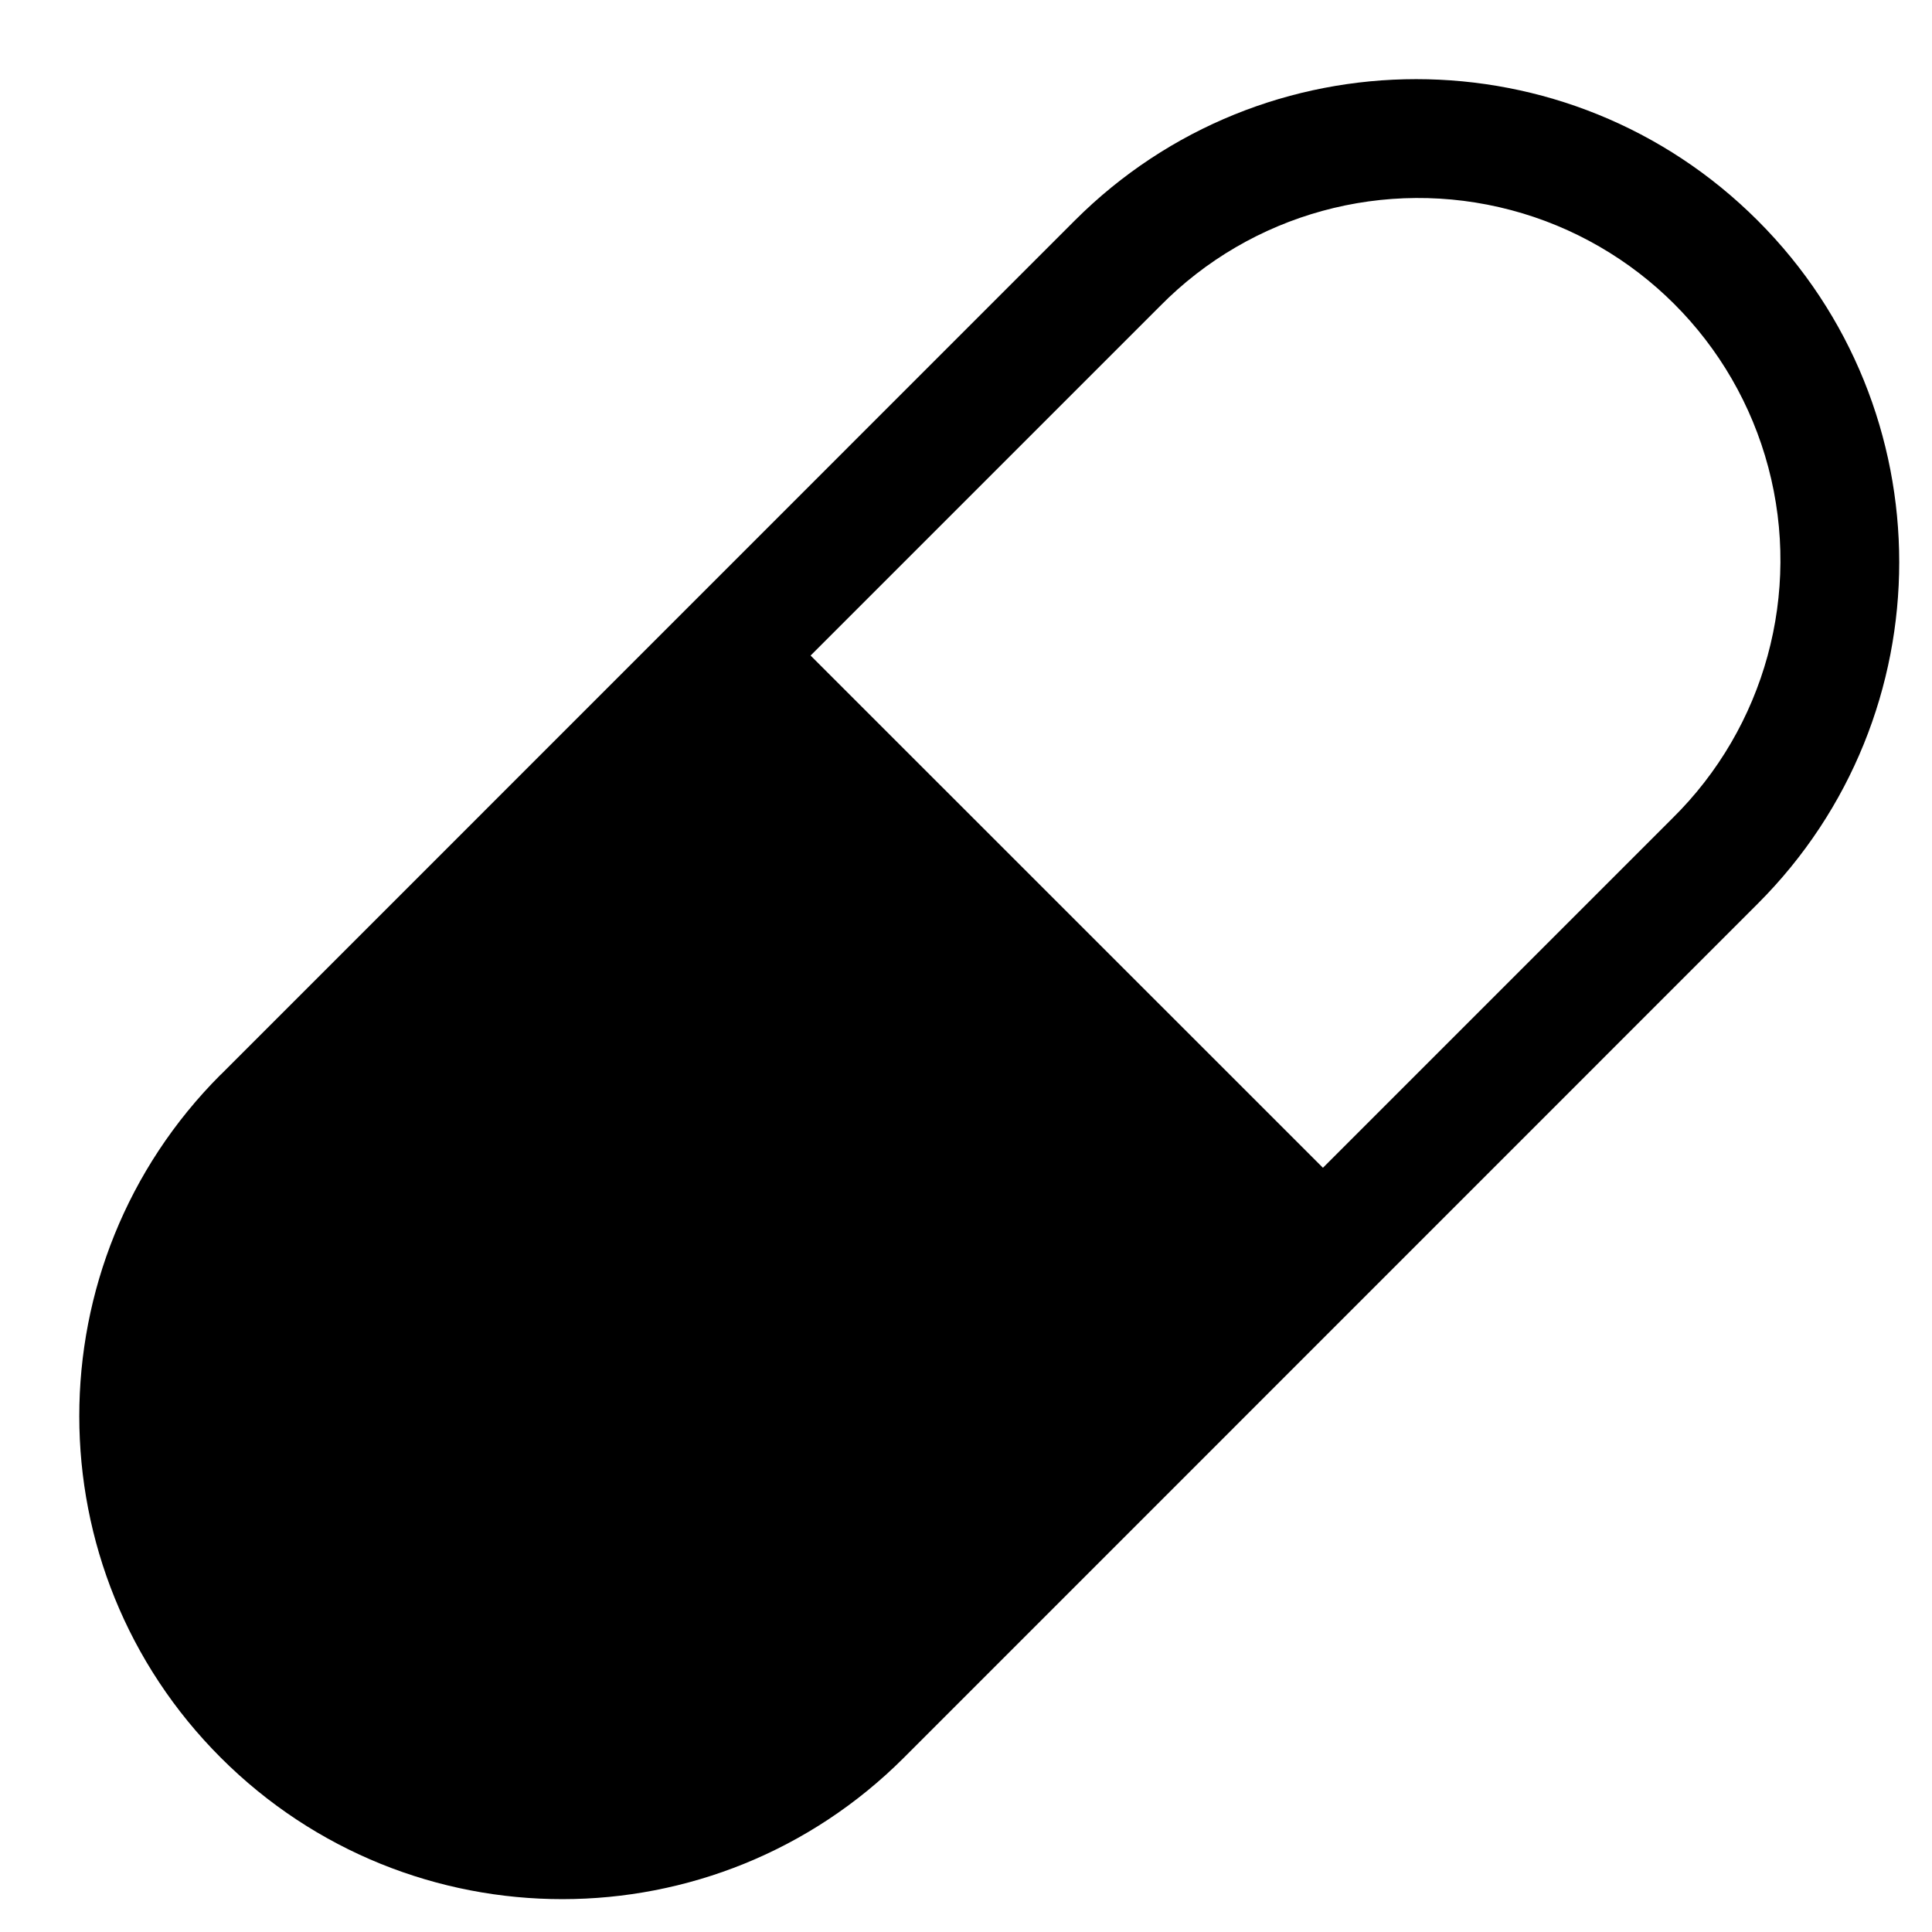
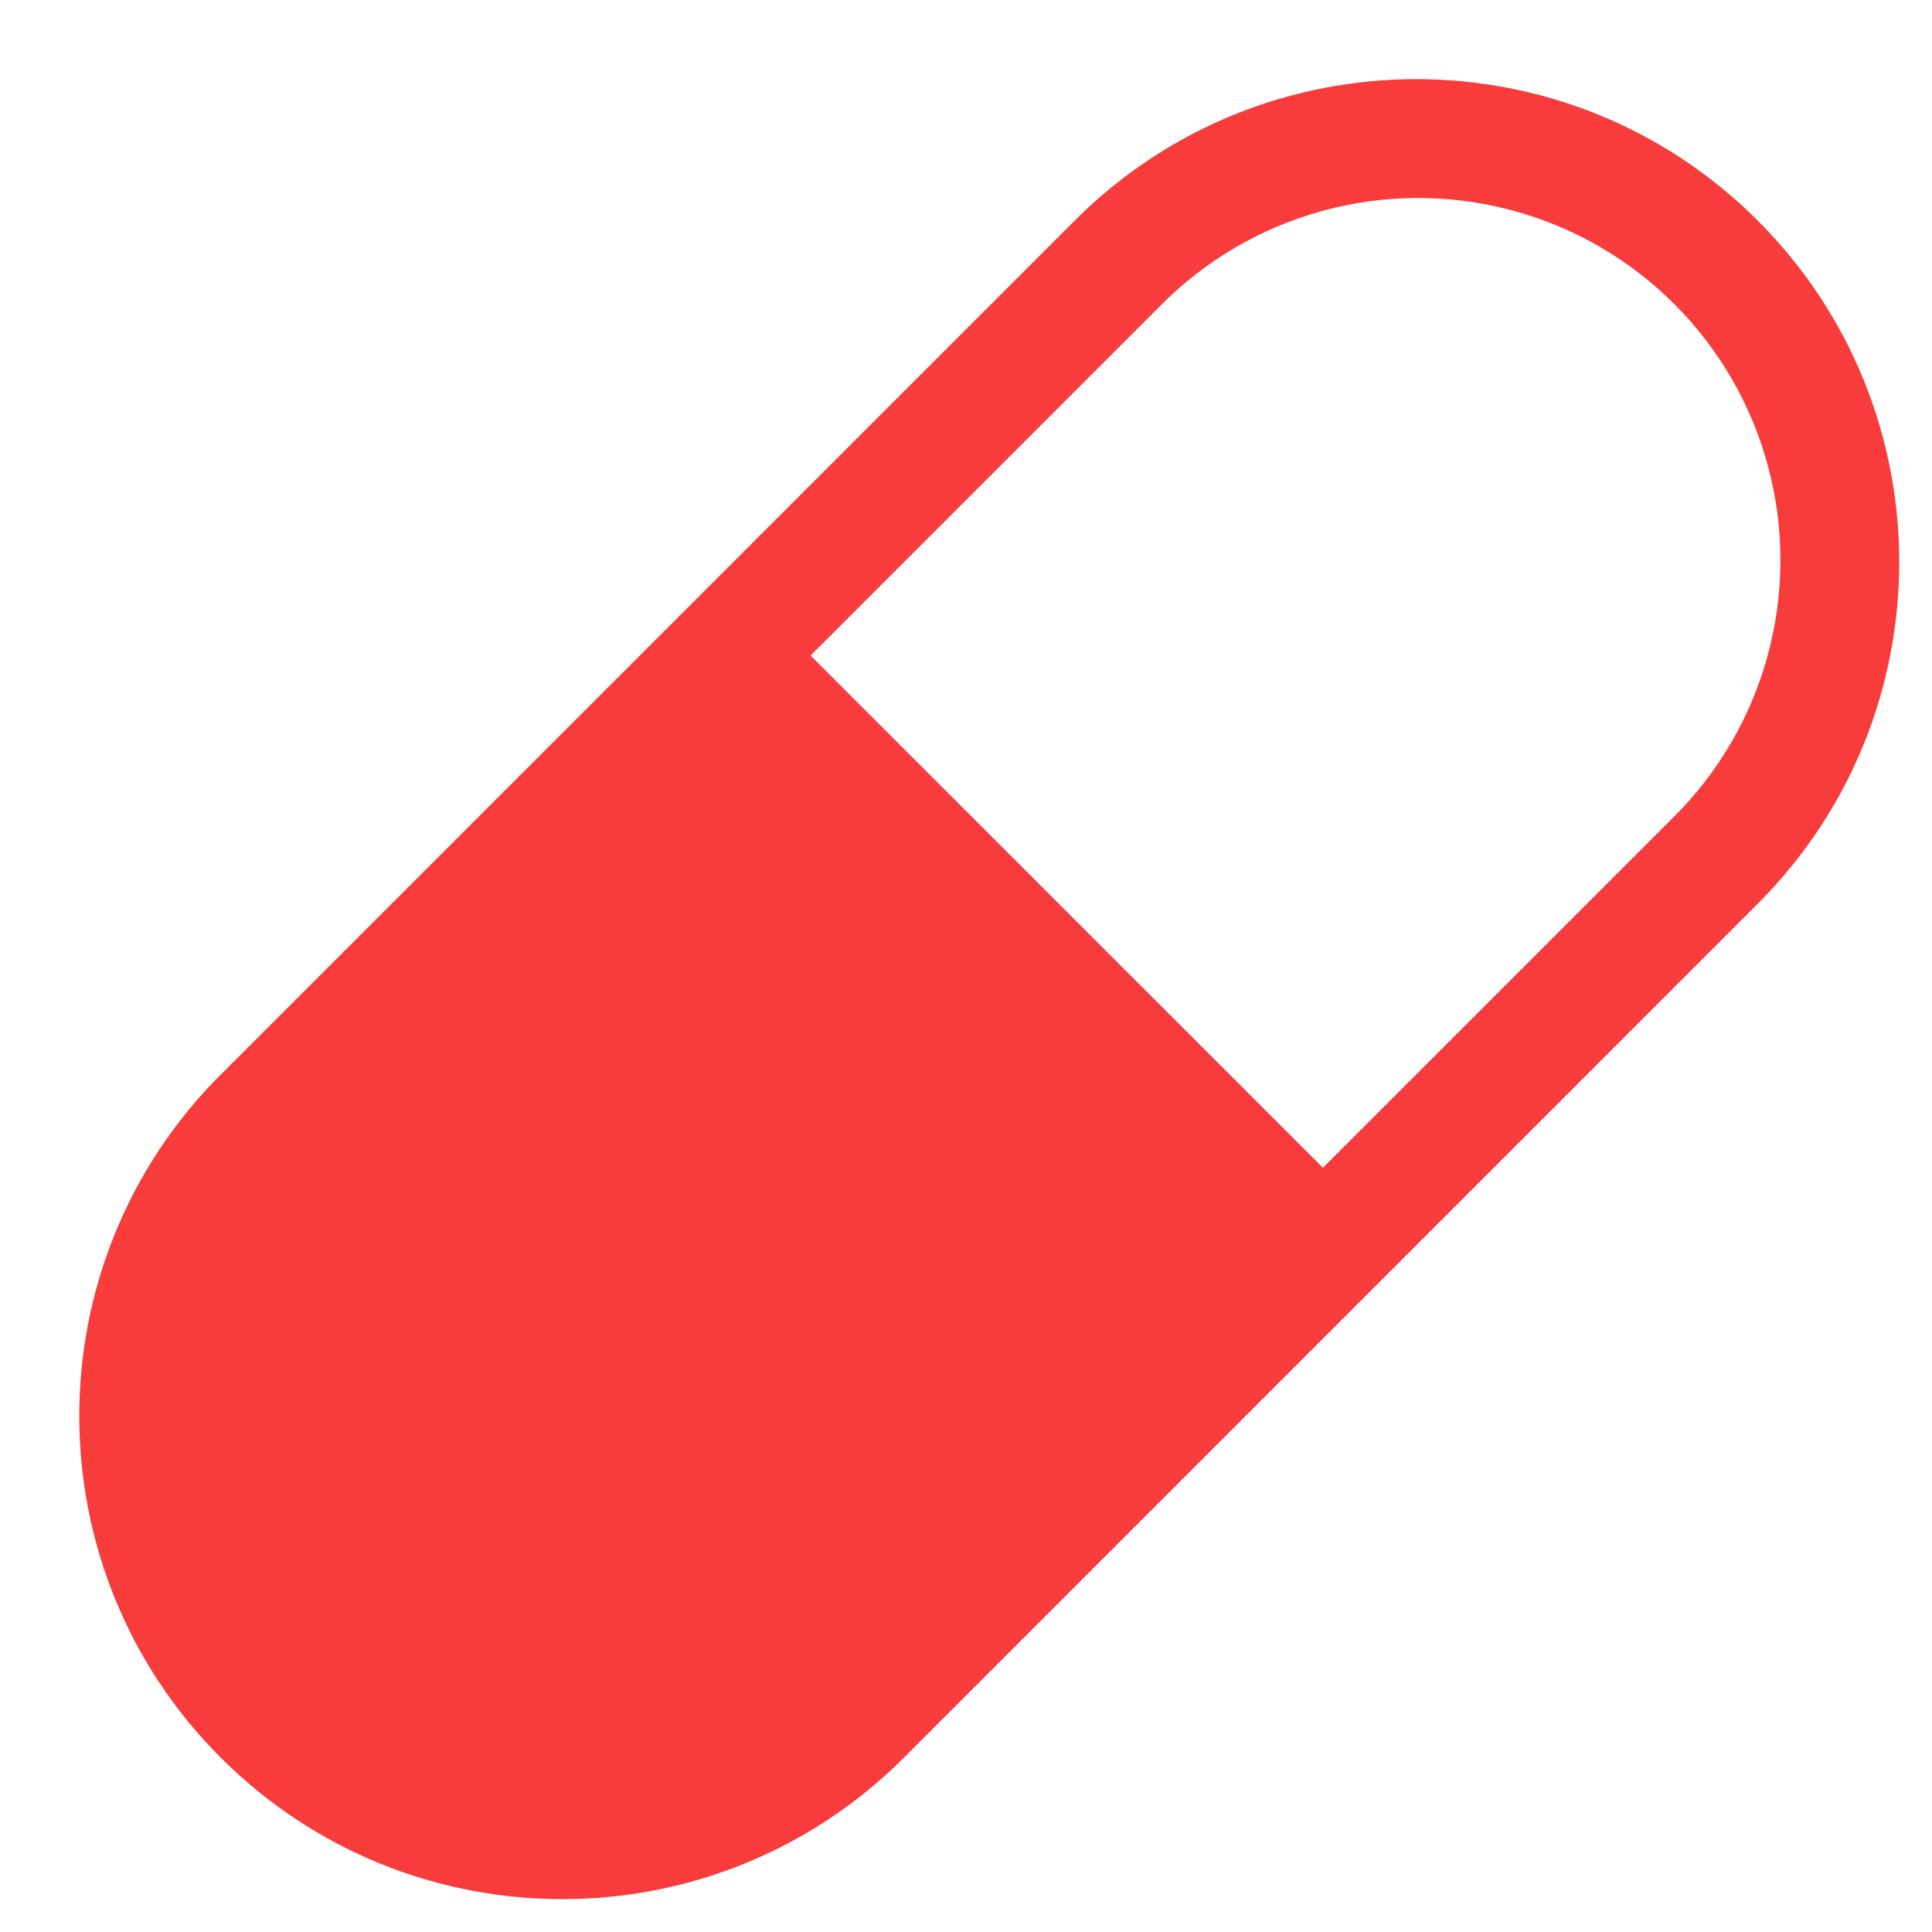
<svg xmlns="http://www.w3.org/2000/svg" width="16" height="16" fill="currentColor" class="bi bi-capsule" viewBox="0 0 16 16">
-   <path d="M1.828 8.9 8.9 1.827a4 4 0 1 1 5.657 5.657l-7.07 7.071A4 4 0 1 1 1.827 8.9Zm9.128.771 2.893-2.893a3 3 0 1 0-4.243-4.242L6.713 5.429l4.243 4.242Z" />
+   <path d="M1.828 8.9 8.9 1.827a4 4 0 1 1 5.657 5.657l-7.07 7.071A4 4 0 1 1 1.827 8.9Zm9.128.771 2.893-2.893a3 3 0 1 0-4.243-4.242L6.713 5.429l4.243 4.242Z" fill="#f83b3b" />
</svg>
